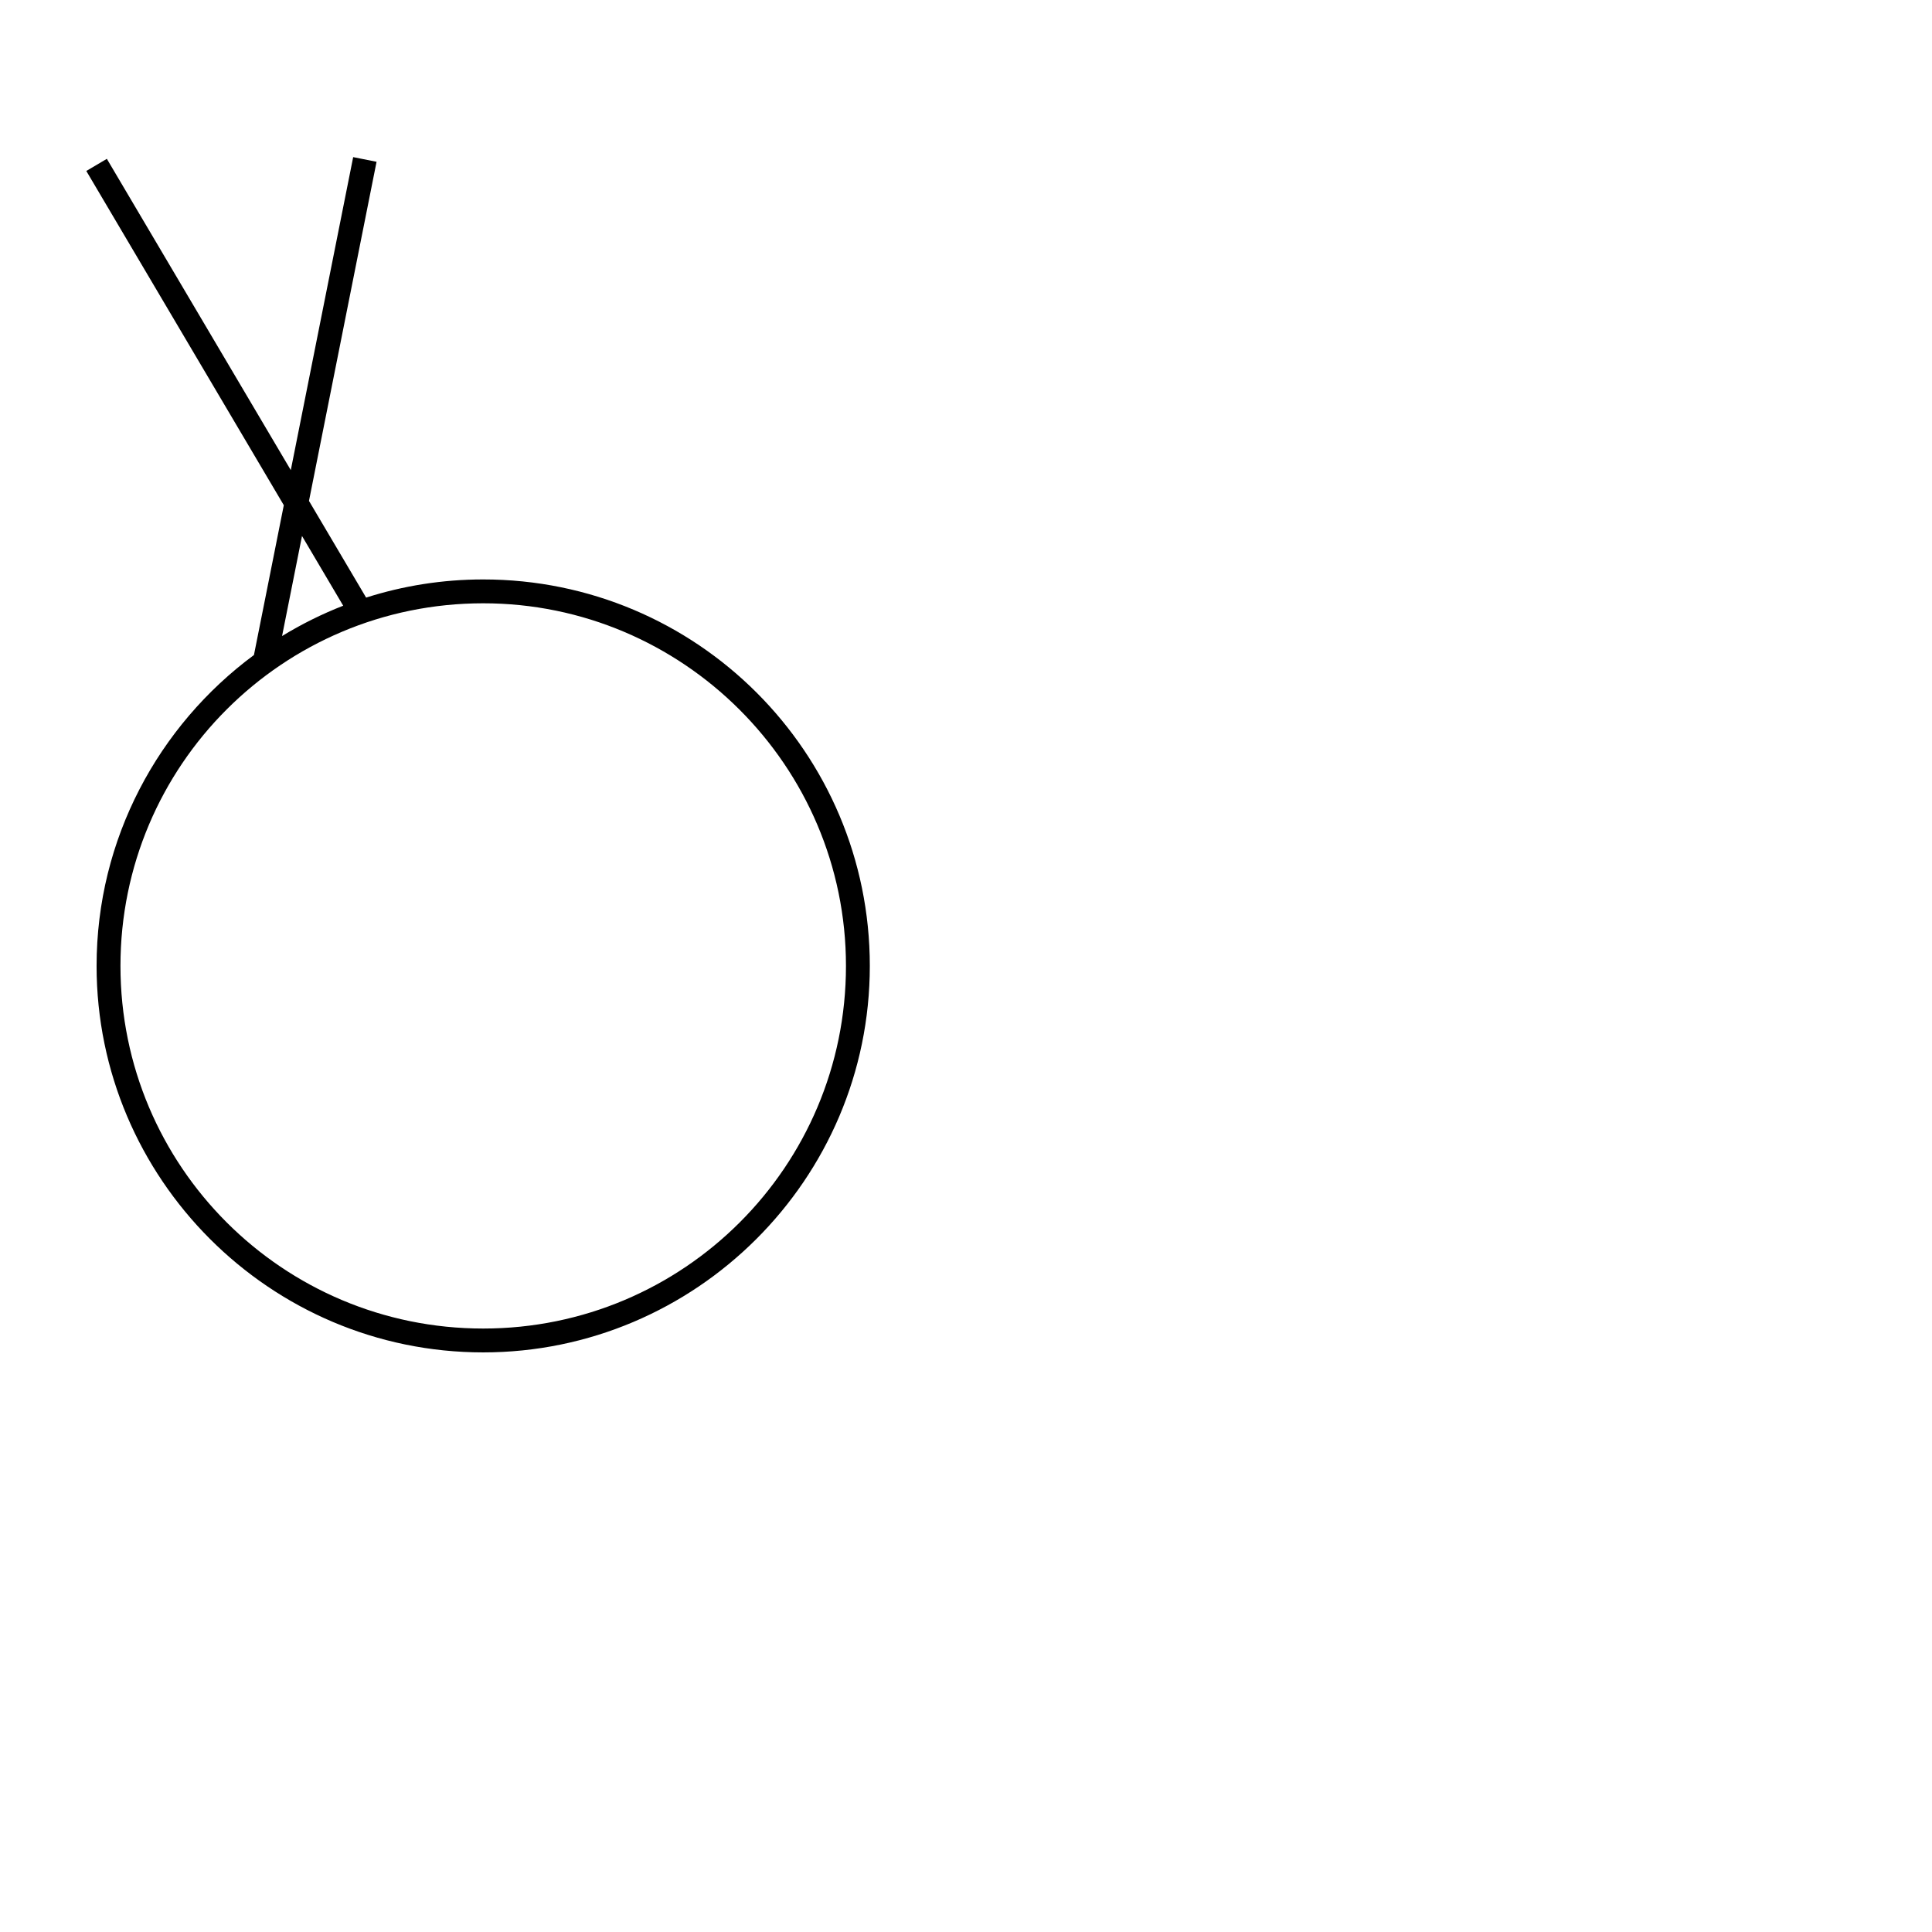
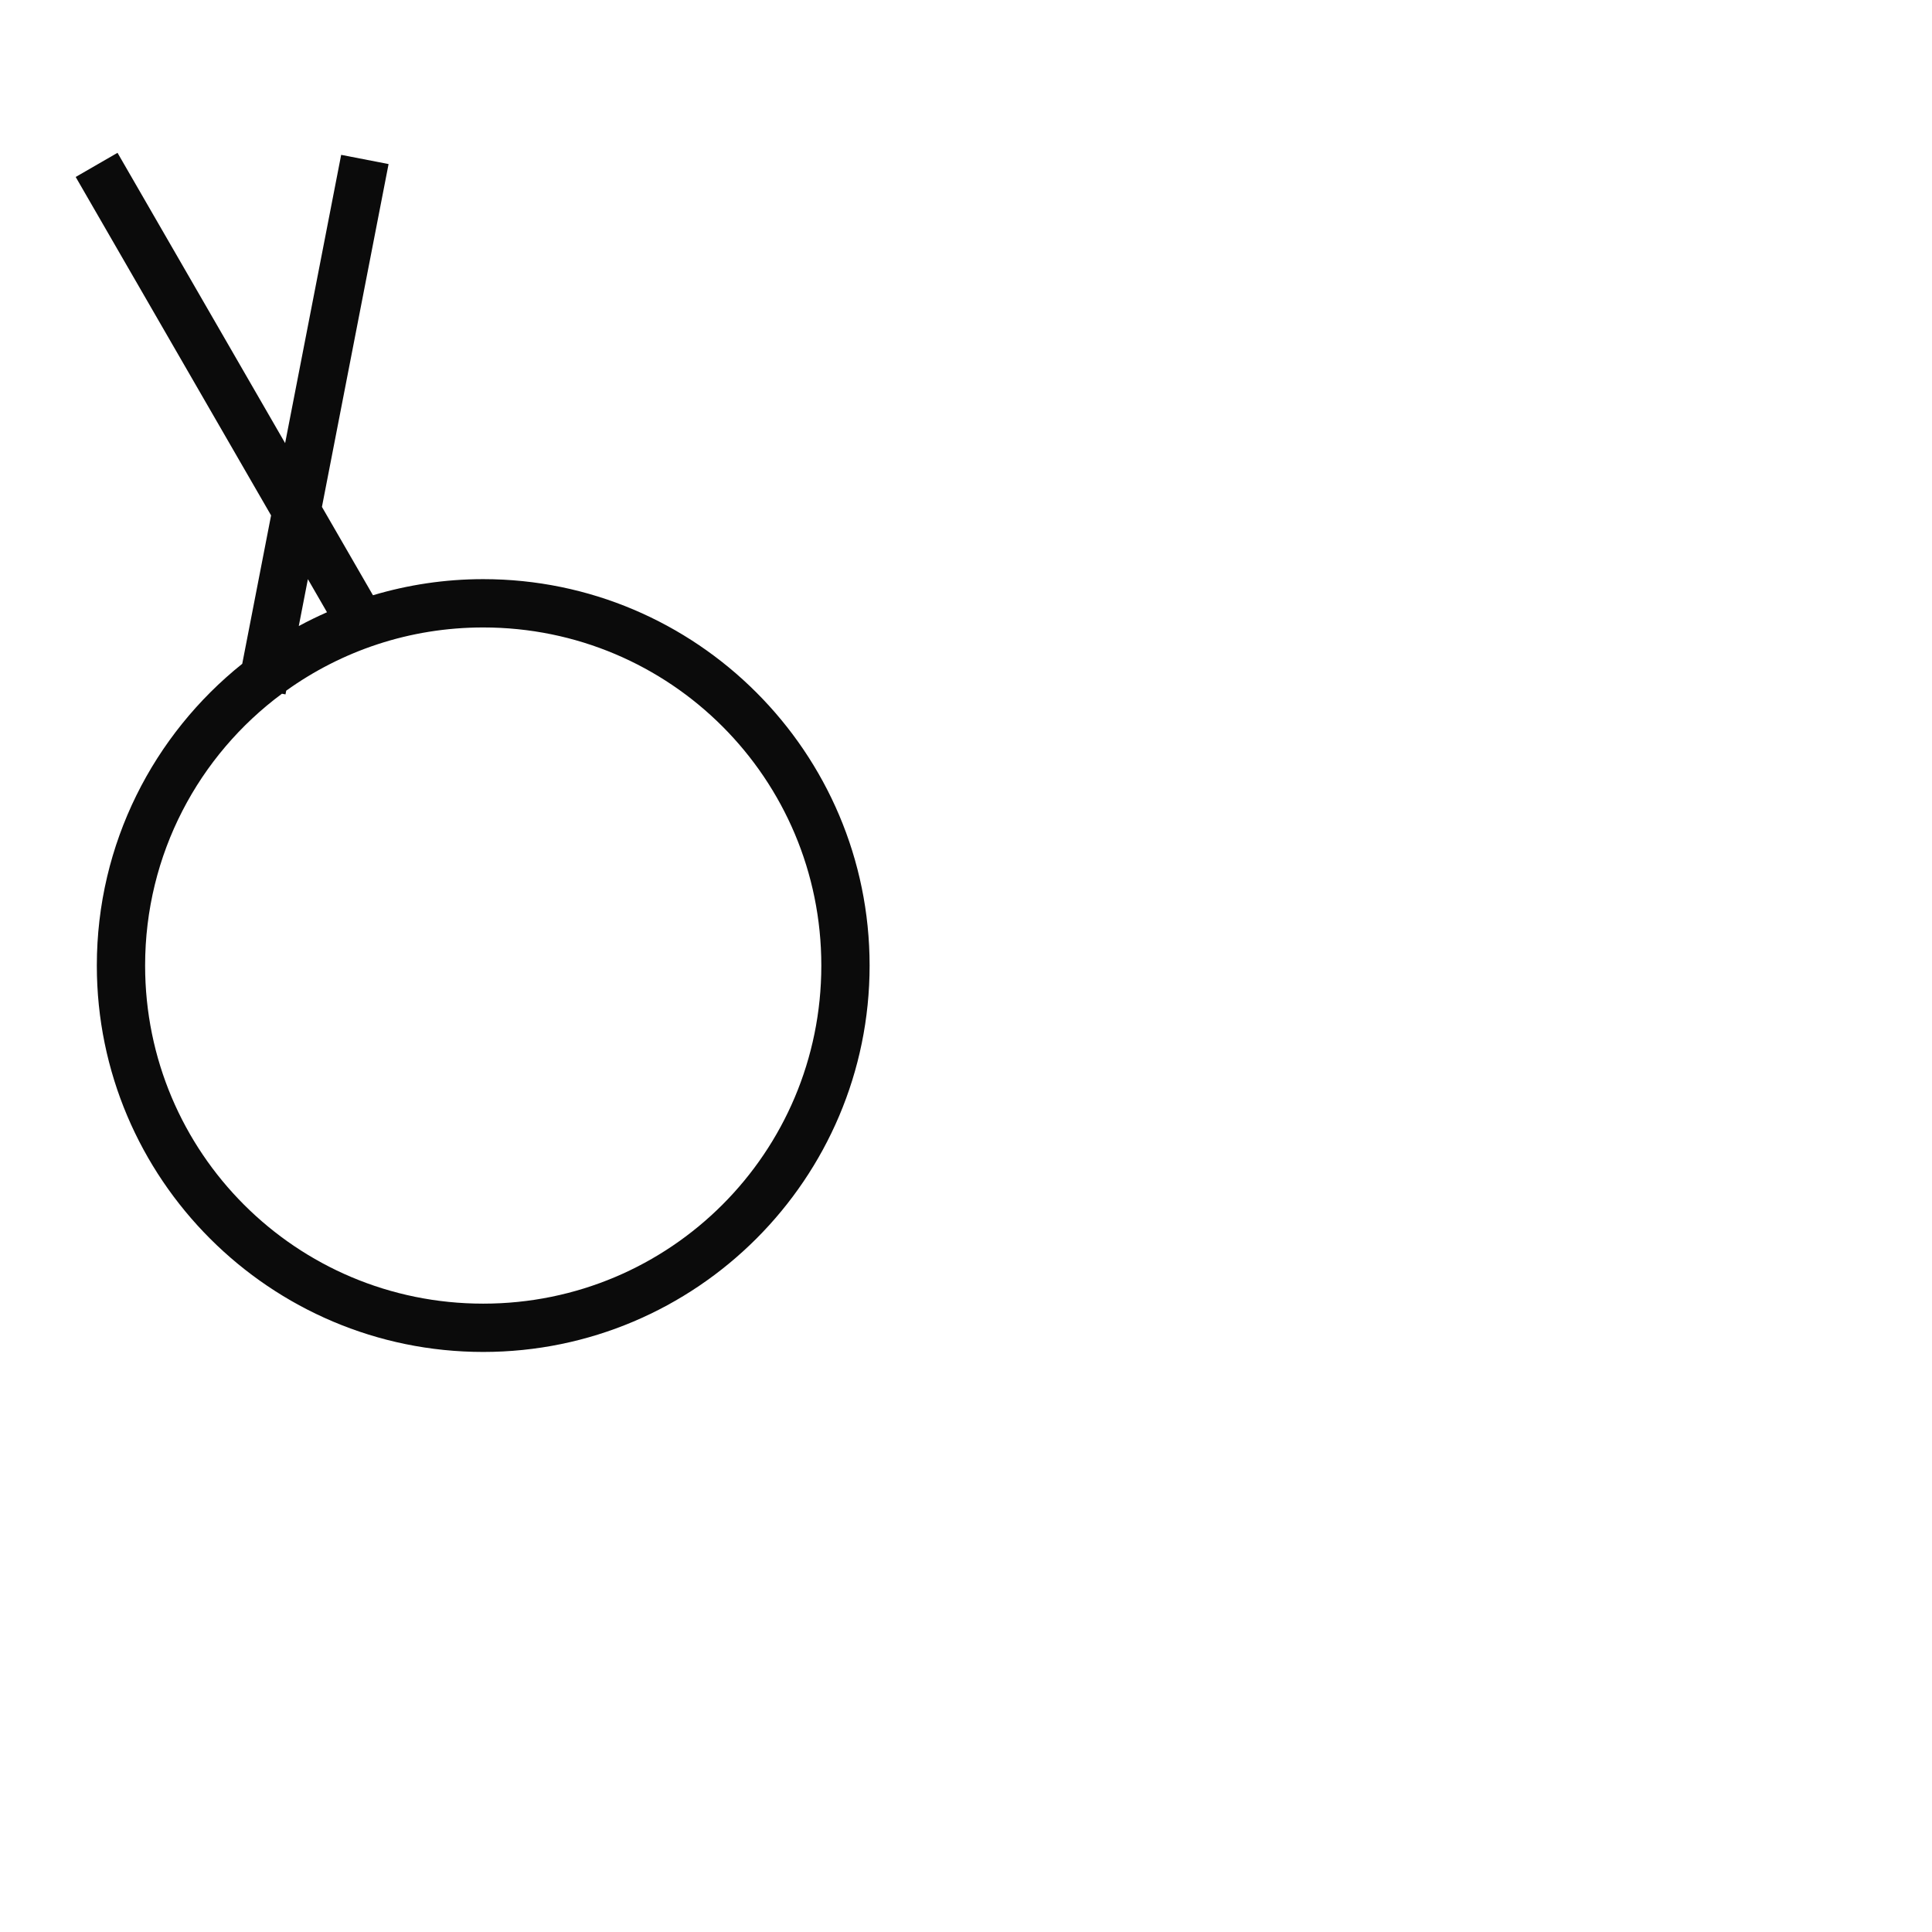
- <svg xmlns="http://www.w3.org/2000/svg" width="1000" height="1000" viewBox="0 0 264.583 264.583" version="1.1" id="svg46614">
-   <defs id="defs46611" />
+ <svg xmlns="http://www.w3.org/2000/svg" width="1000" height="1000" viewBox="0 0 264.583 264.583" version="1.1" id="svg46614" xml:space="preserve">
+   <defs id="defs46611">
+     <clipPath clipPathUnits="userSpaceOnUse" id="clipPath420">
+       <path d="M 591.87,383.121 H 908.197 V 699.448 H 591.87 Z" clip-rule="evenodd" id="path418" />
+     </clipPath>
+   </defs>
  <g id="layer1" transform="translate(-86.97092,-137.2929)">
-     <path id="path1744" style="display:inline;fill:#000000;fill-opacity:1;fill-rule:nonzero;stroke:none;stroke-width:1.634" d="m 135.337,158.81 -8.542,42.865 -25.191,-42.63 -2.814,1.662 27.047,45.771 -4.089,20.519 c -13.071,9.667 -21.55,25.185 -21.55,42.576 0,29.077 23.695,52.927 52.946,52.927 29.088,0 52.946,-23.687 52.946,-52.927 0,-29.241 -23.695,-52.927 -52.946,-52.927 -5.596,0 -10.986,0.876 -16.048,2.491 l 0.012,-0.007 -7.823,-13.238 9.255,-46.443 z m -7.007,51.885 5.642,9.548 c -2.926,1.142 -5.726,2.536 -8.373,4.156 z m 24.816,9.218 c 27.29,0 49.678,22.216 49.678,49.66 0,27.444 -22.224,49.66 -49.678,49.66 -27.454,0 -49.678,-22.216 -49.678,-49.66 0,-27.444 22.224,-49.66 49.678,-49.66 z" />
+     <path id="path1" style="color:#000000;fill:#0b0b0b;fill-opacity:1;fill-rule:evenodd;-inkscape-stroke:none" d="M 103.065 158.221 L 97.336 161.528 L 124.095 207.876 L 120.145 228.198 C 108.018 237.902 100.231 252.814 100.231 269.524 C 100.231 298.709 123.961 322.439 153.147 322.439 C 182.333 322.439 206.062 298.709 206.062 269.524 C 206.062 240.338 182.333 216.605 153.147 216.605 C 147.9 216.605 142.835 217.384 138.047 218.811 L 131.06 206.71 L 140.186 159.761 L 133.693 158.499 L 126.019 197.979 L 103.065 158.221 z M 129.136 216.607 L 131.752 221.138 C 130.437 221.722 129.144 222.346 127.888 223.031 L 129.136 216.607 z M 153.147 223.221 C 178.758 223.221 199.449 243.913 199.449 269.524 C 199.449 295.135 178.758 315.824 153.147 315.824 C 127.536 315.824 106.844 295.135 106.844 269.524 C 106.844 254.247 114.208 240.724 125.585 232.295 L 126.069 232.389 L 126.167 231.881 C 133.761 226.435 143.069 223.221 153.147 223.221 z " />
  </g>
</svg>
